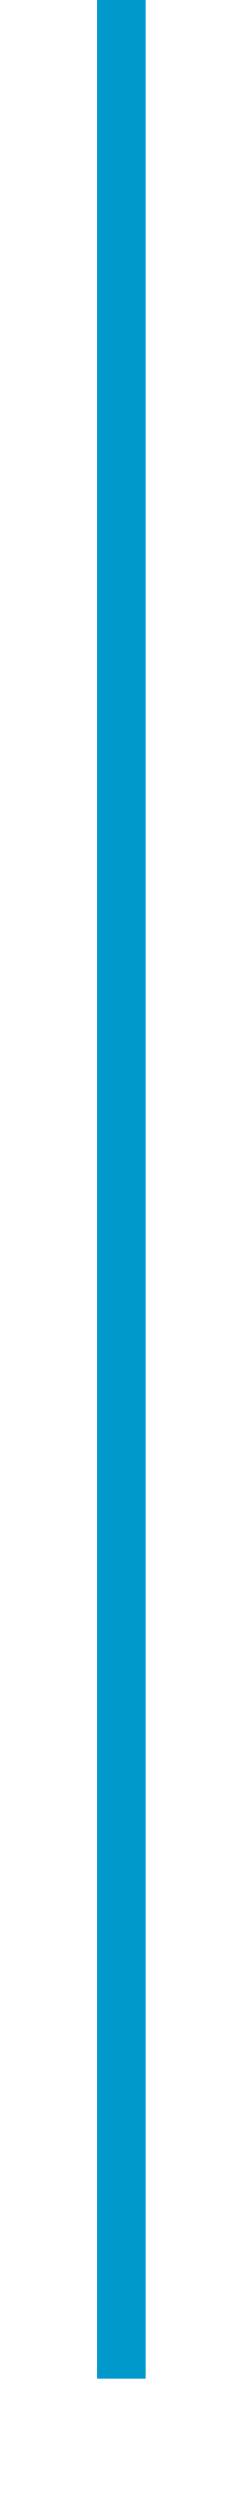
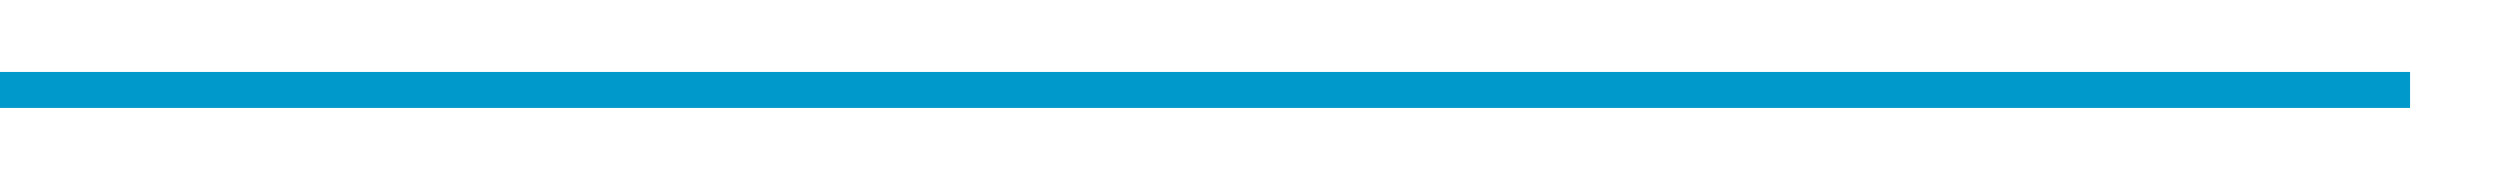
- <svg xmlns="http://www.w3.org/2000/svg" version="1.1" width="10px" height="103px" preserveAspectRatio="xMidYMin meet" viewBox="624 770  8 103">
-   <path d="M 628 770  L 628 868  " stroke-width="2" stroke="#0099cc" fill="none" />
+ <svg xmlns="http://www.w3.org/2000/svg" version="1.1" width="139px" height="10px" preserveAspectRatio="xMinYMid meet" viewBox="690 556  139 8">
+   <path d="M 690 560  L 824 560  " stroke-width="2" stroke="#0099cc" fill="none" />
</svg>
